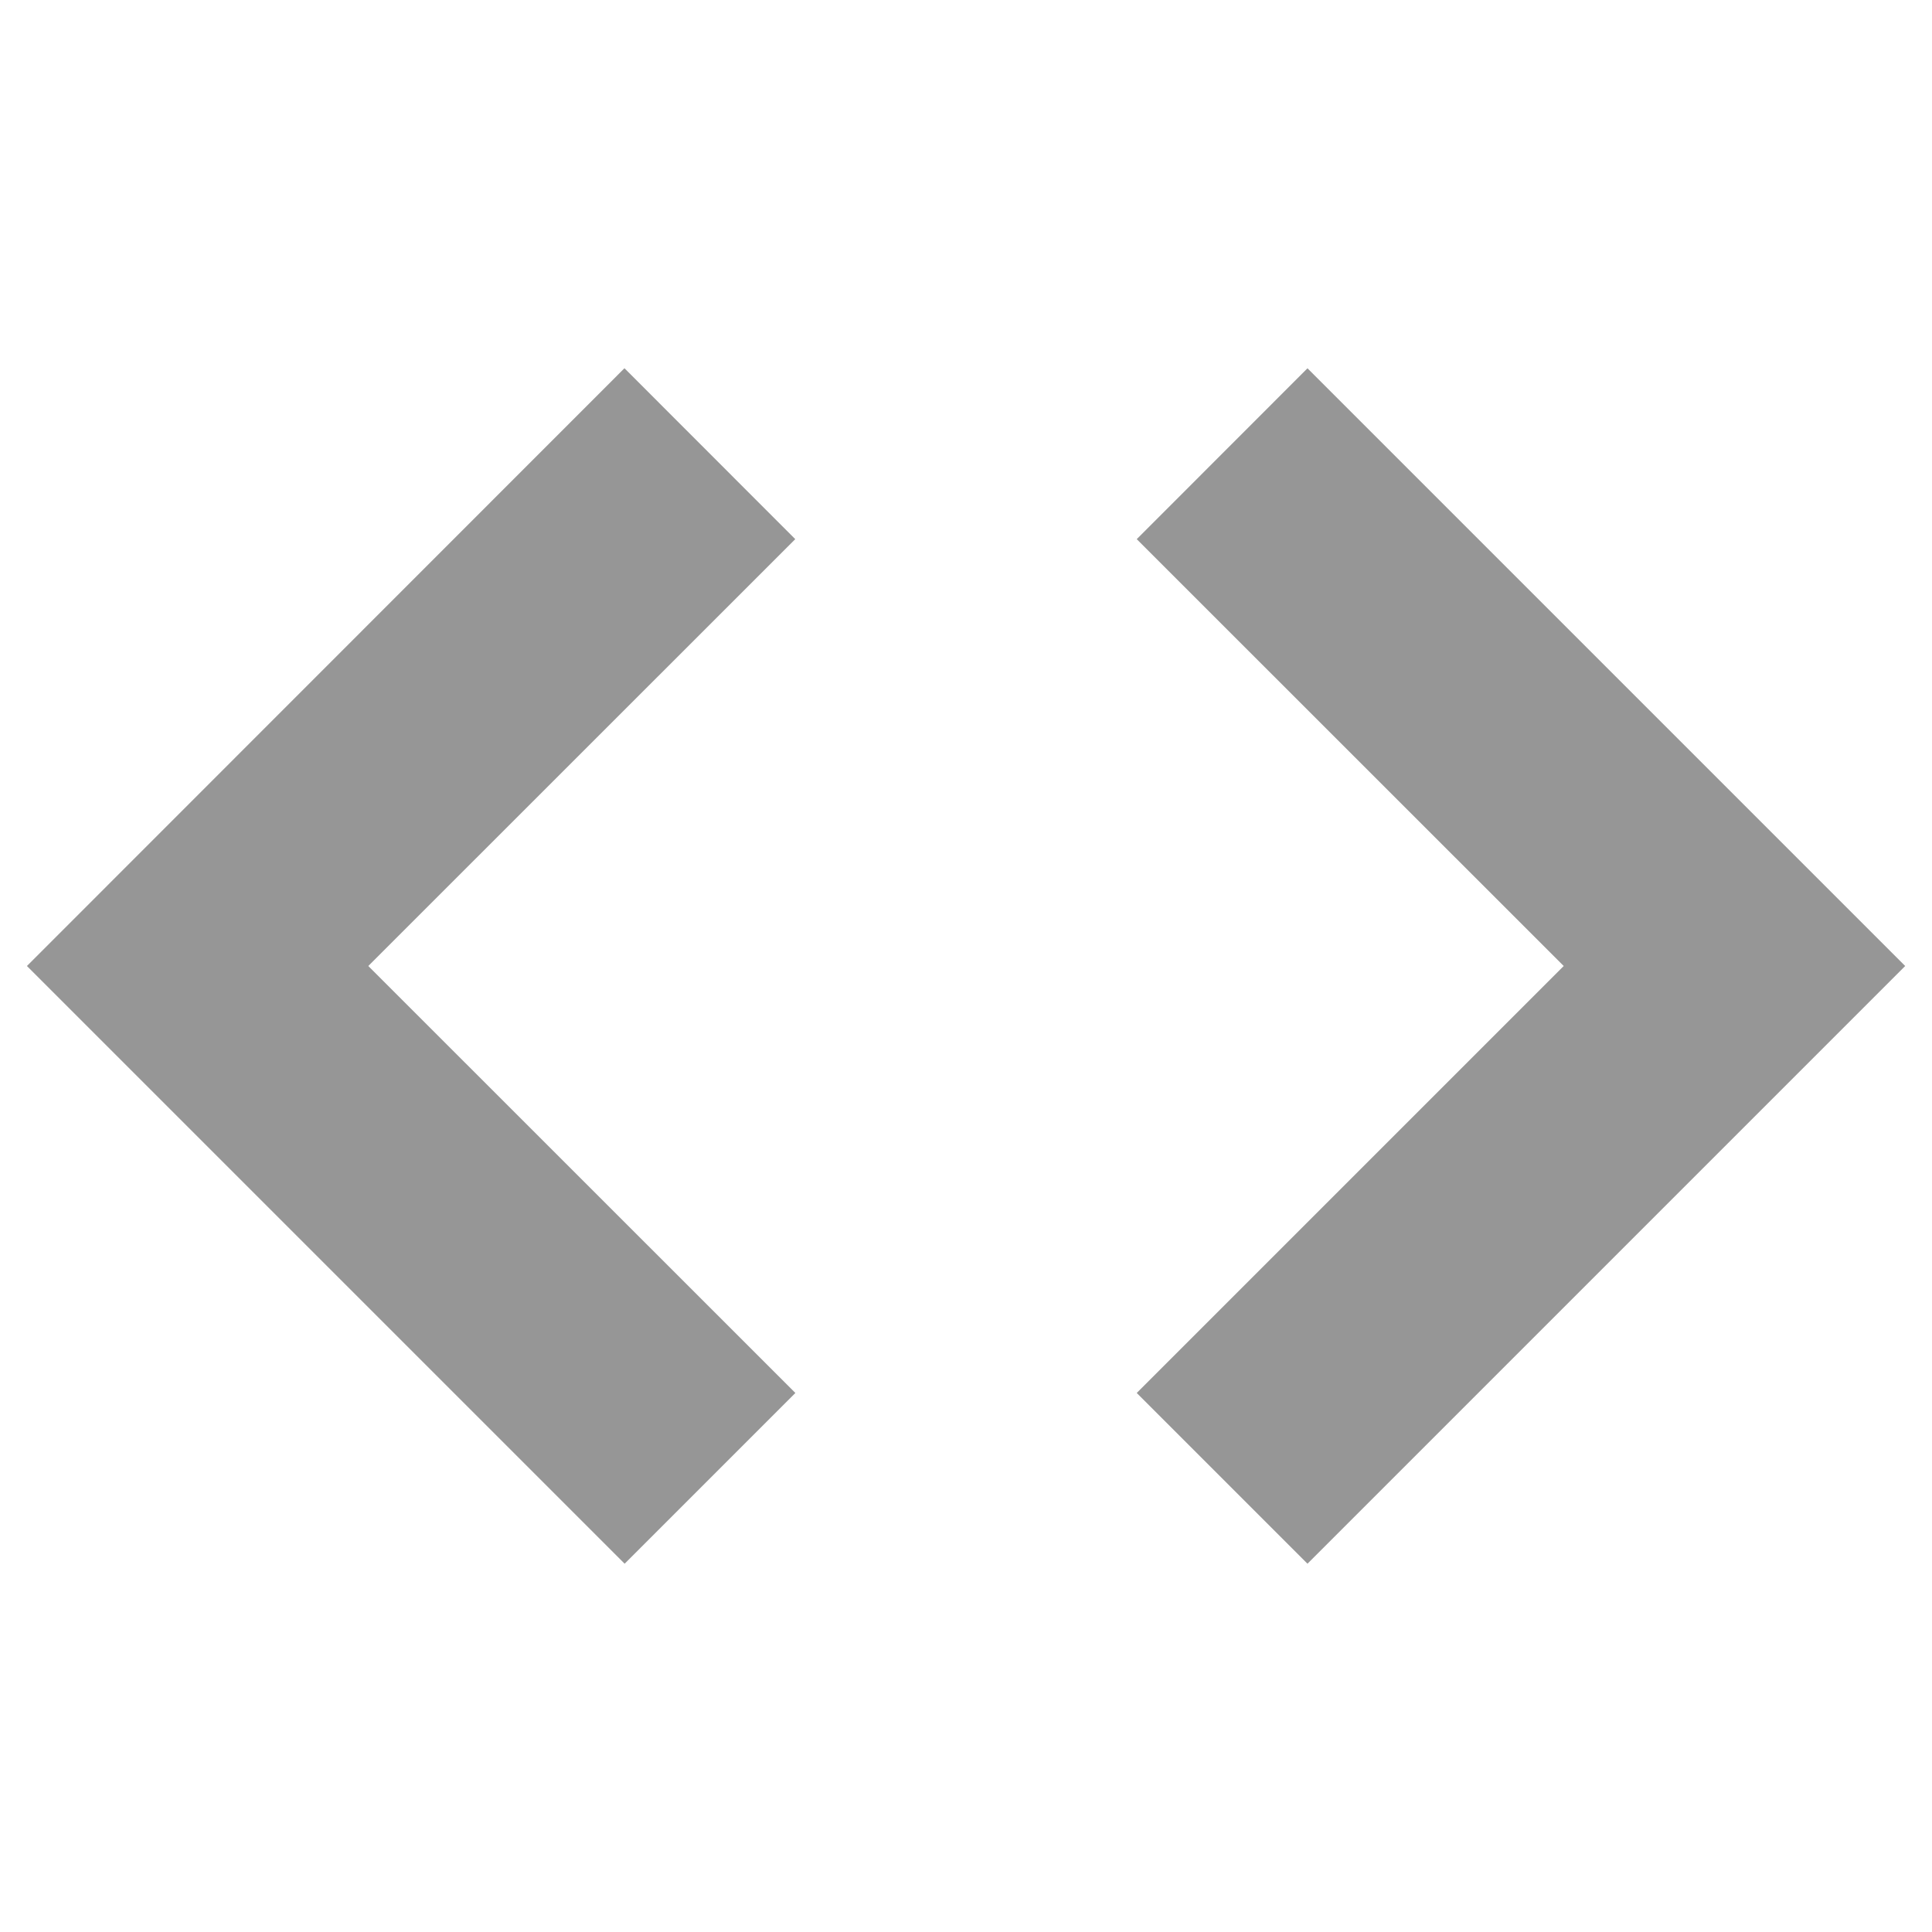
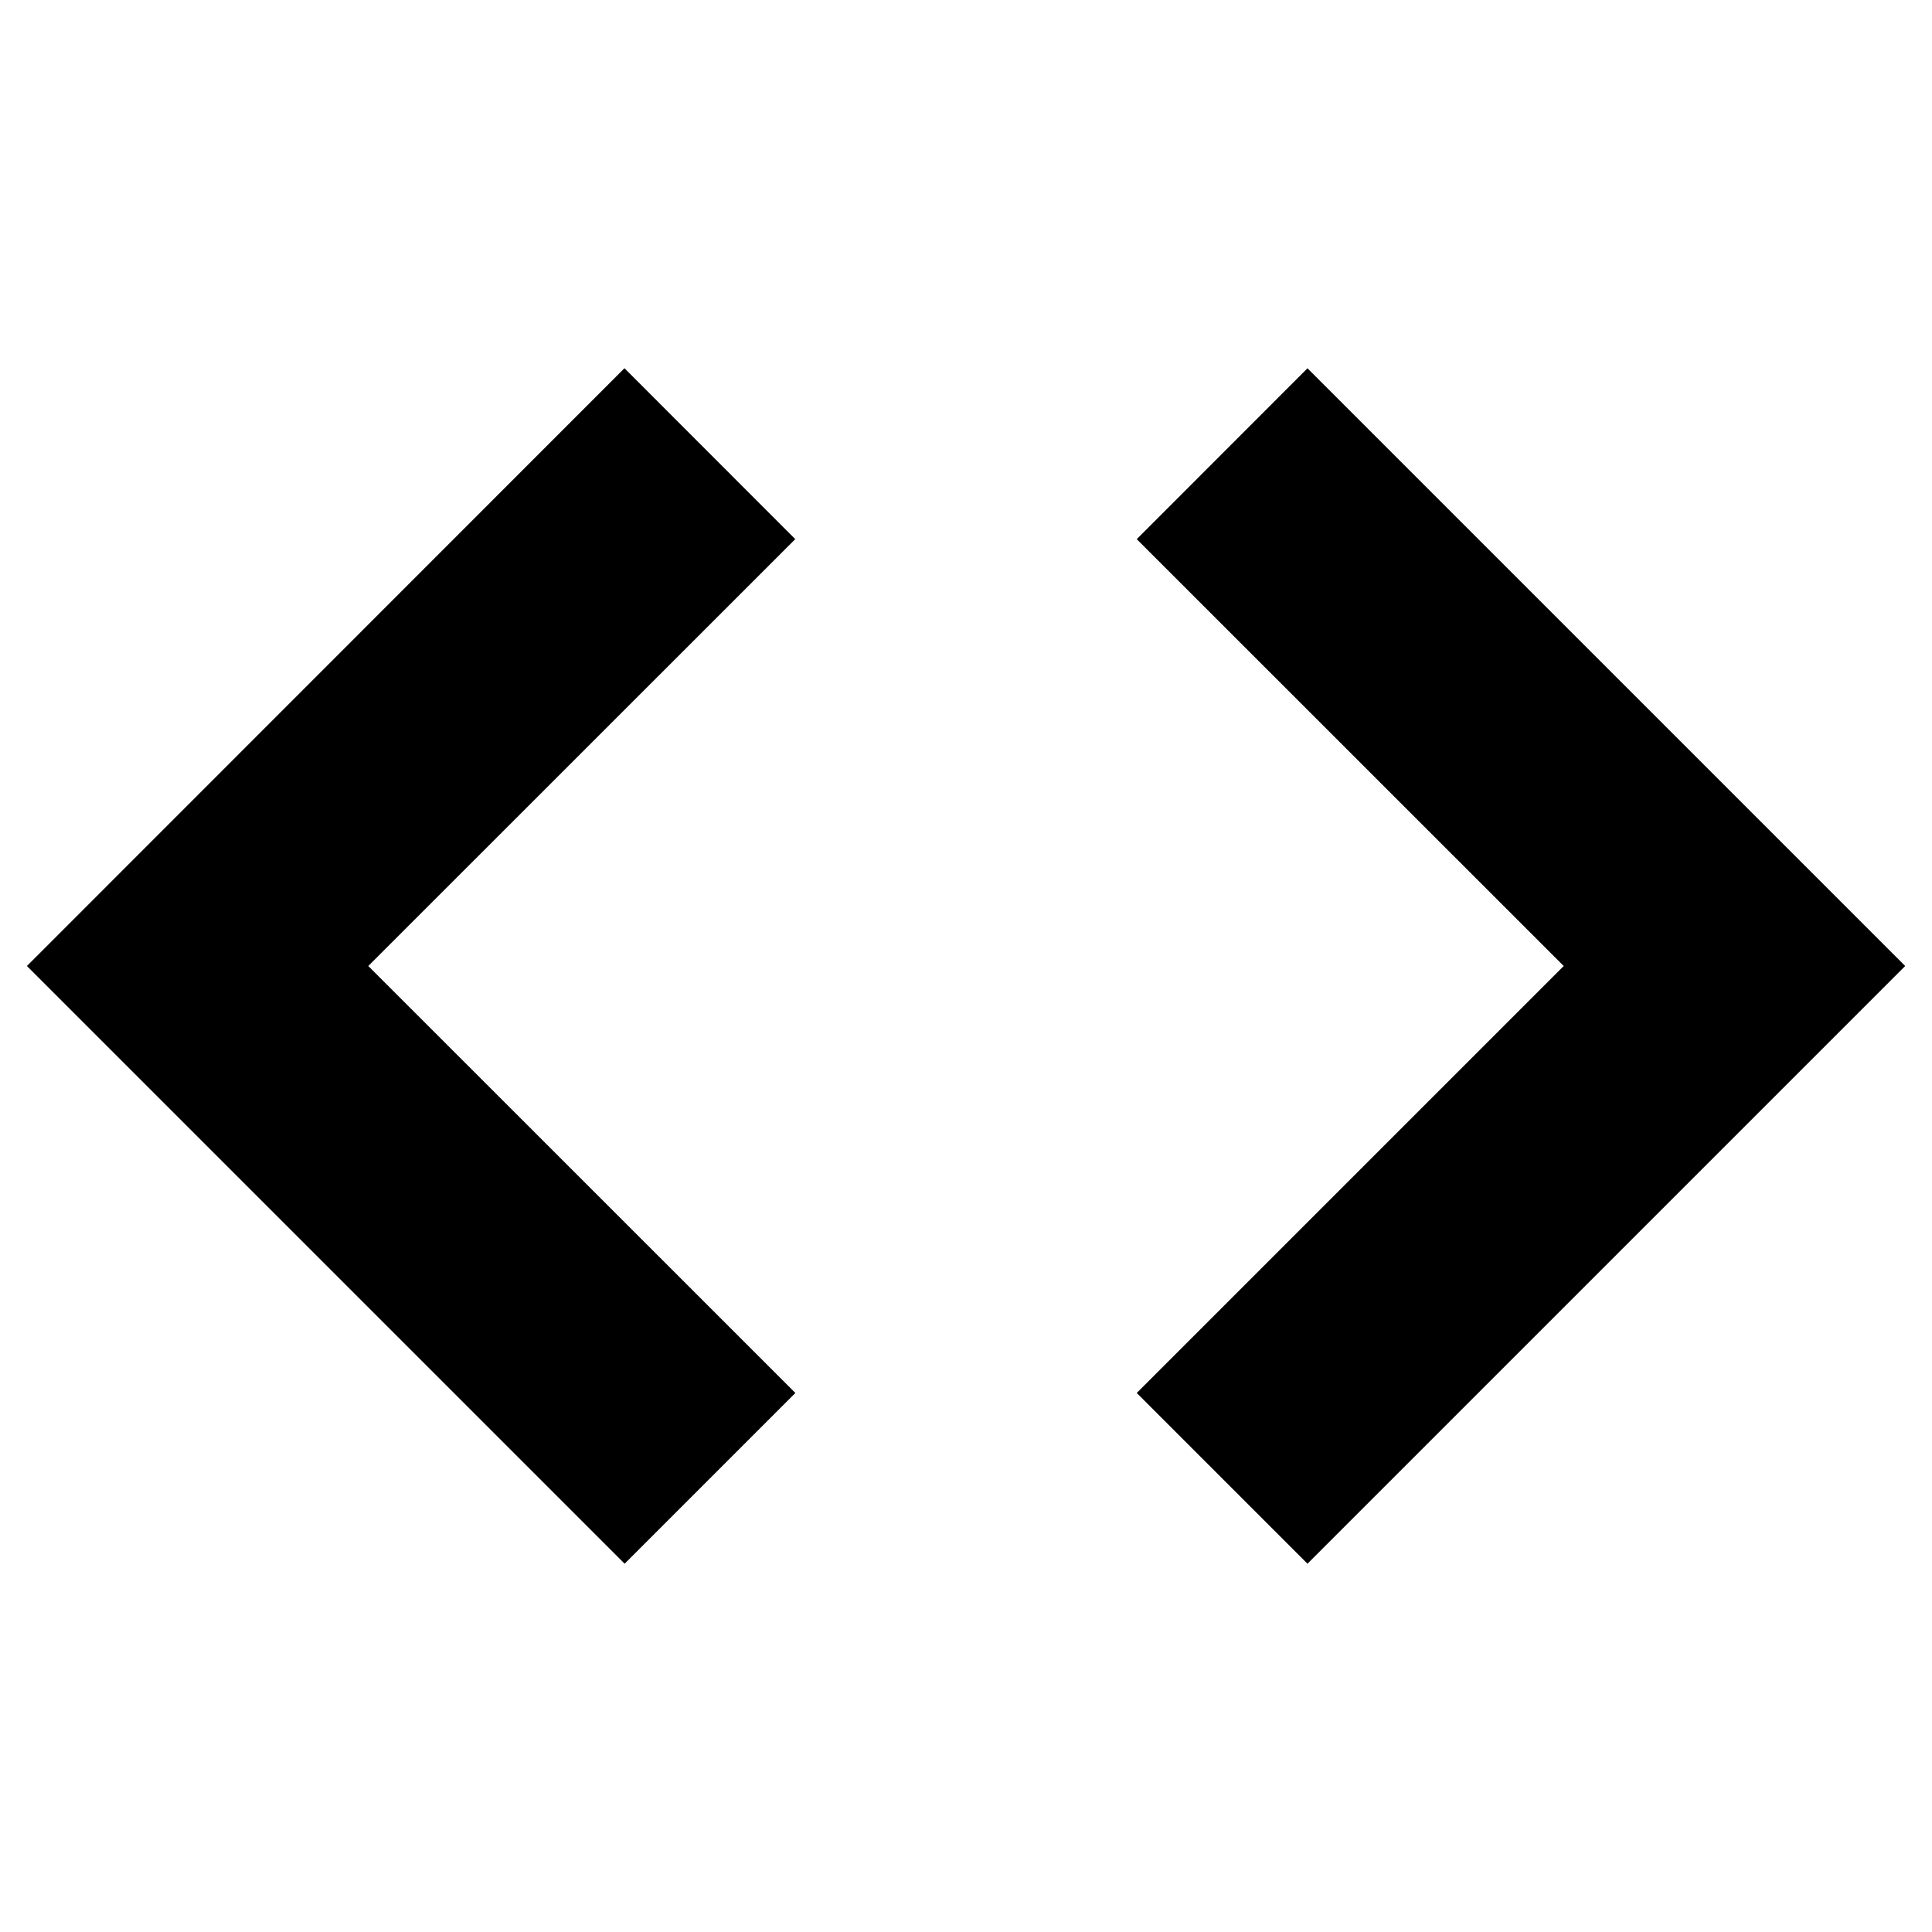
<svg xmlns="http://www.w3.org/2000/svg" height="16" width="16" version="1">
-   <path d="M10.828 3.05L9.414 4.465 12.95 8l-3.536 3.536 1.414 1.414L15.778 8l-4.95-4.95zm-5.657 0L.223 8l4.95 4.95 1.414-1.414L3.05 8l3.536-3.535L5.172 3.05z" fill="#969696" />
+   <path d="M10.828 3.05L9.414 4.465 12.95 8l-3.536 3.536 1.414 1.414L15.778 8l-4.95-4.95zm-5.657 0L.223 8l4.95 4.95 1.414-1.414L3.05 8l3.536-3.535L5.172 3.05z" />
</svg>
